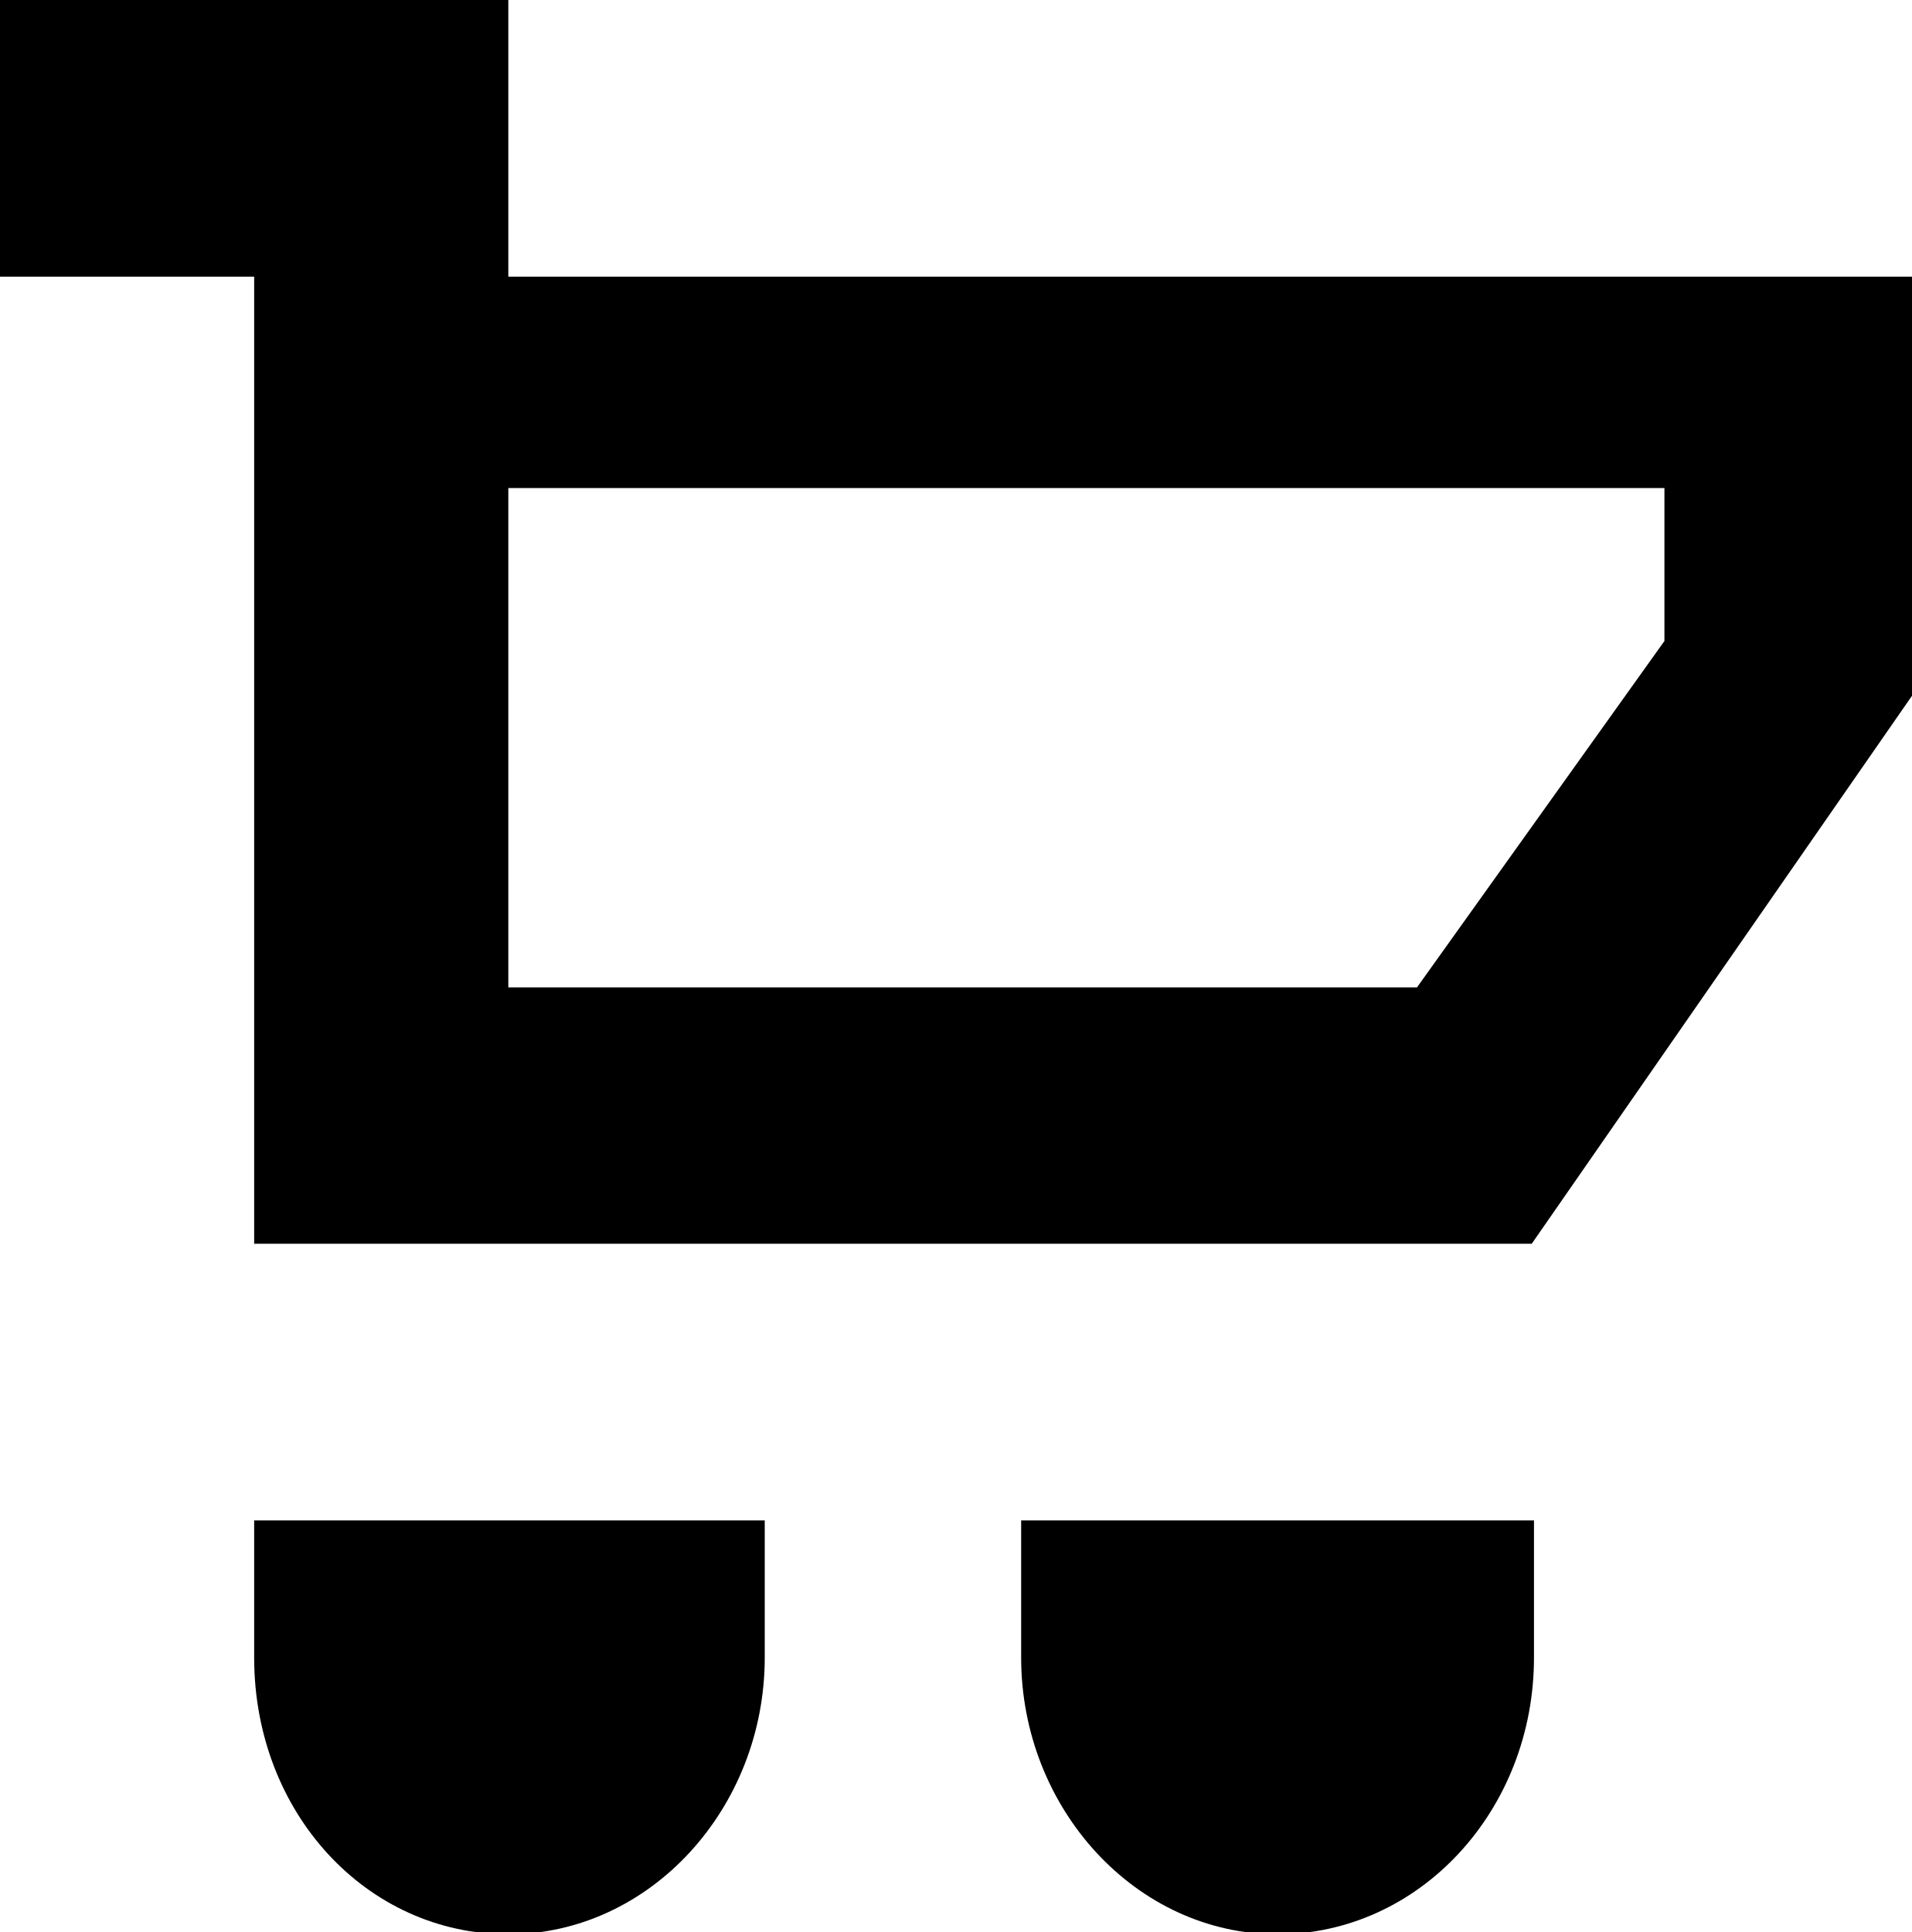
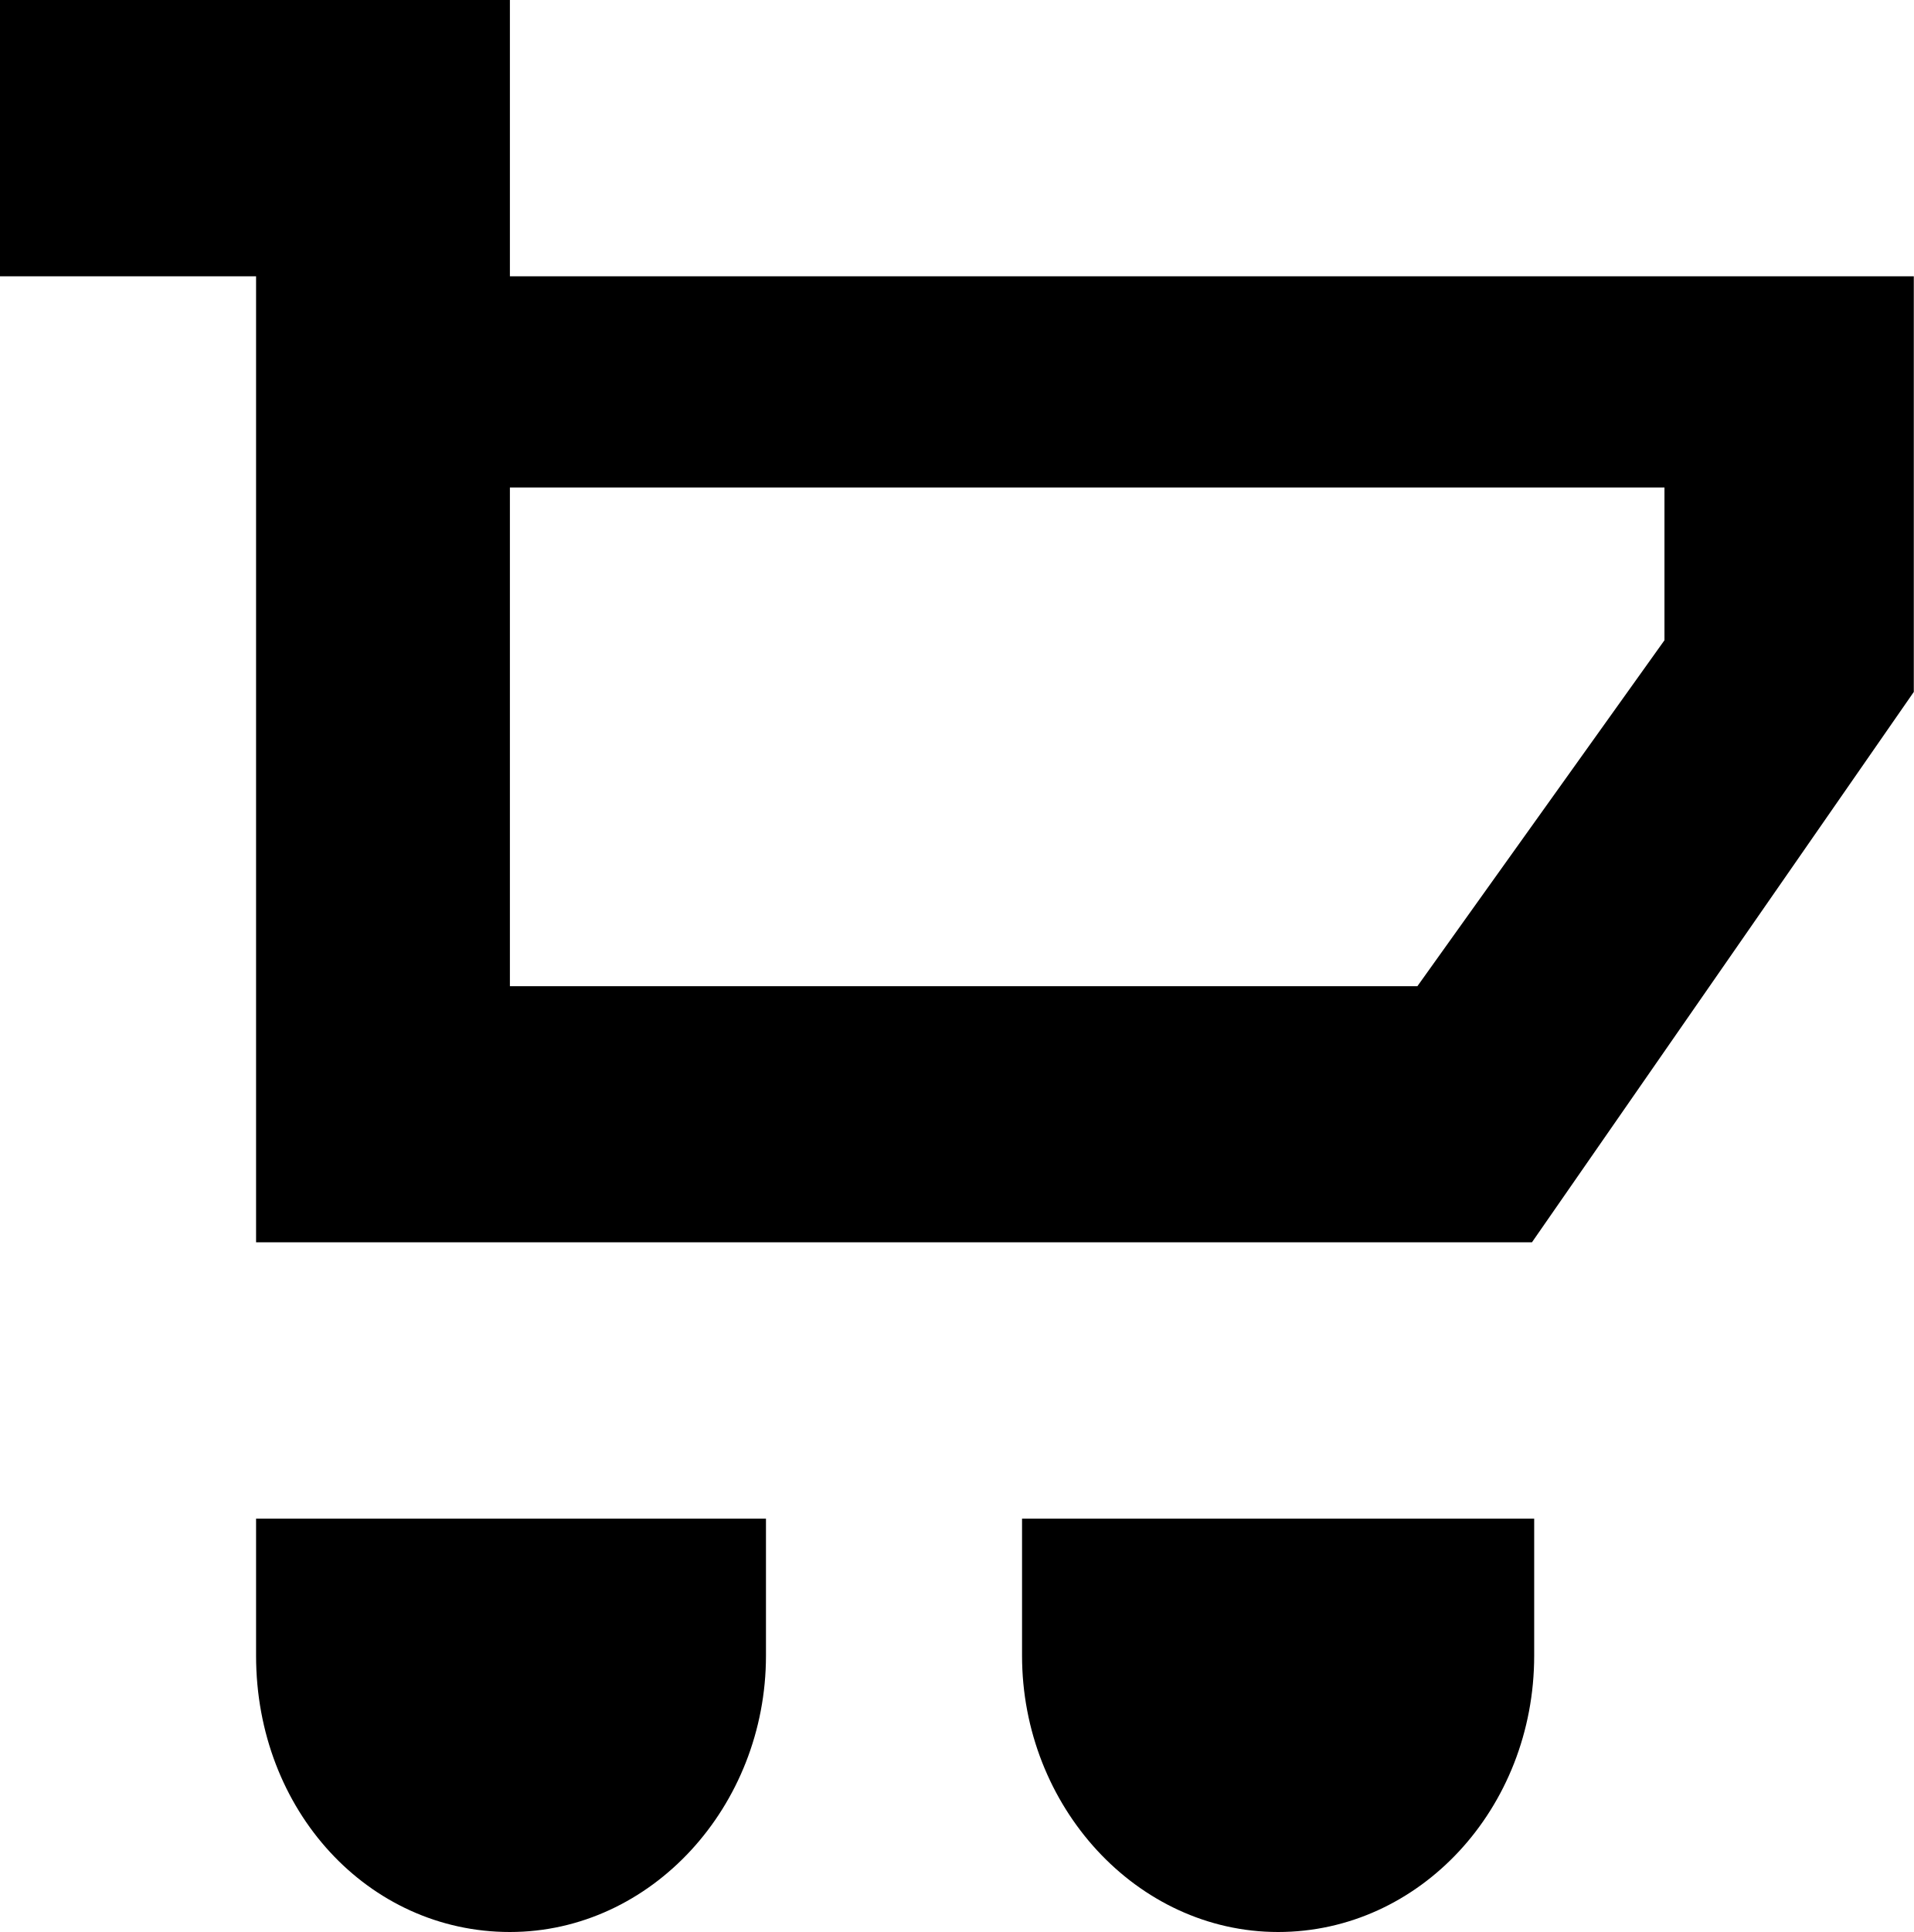
- <svg xmlns="http://www.w3.org/2000/svg" version="1.1" id="圖層_1" x="0px" y="0px" viewBox="0 0 85 85.9" style="enable-background:new 0 0 85 85.9;" xml:space="preserve">
-   <g id="fae74586-db61-4bf4-be52-9e3cb53643dc">
-     <g id="aca7287f-5dcf-4d78-bef7-928b49a5c3c1">
-       <path d="M22.6,12.3V0H-0.1v12.3h11.4v43h56.8l17-24.5V12.3H22.6z M74,21.7v6.8L63,43.9H22.6V21.7H74z" />
-       <path d="M11.3,73.7v-6.1H34v6.1c0,6.7-5.1,12.3-11.4,12.3S11.3,80.6,11.3,73.7z" />
-       <path d="M68.1,67.6H45.4v6.1c0,6.7,5.1,12.3,11.4,12.3s11.4-5.5,11.4-12.3V67.6z" />
+ <svg xmlns="http://www.w3.org/2000/svg" viewBox="0 0 85.2 86">
+   <g id="圖層_2" data-name="圖層 2">
+     <g id="圖層_1-2" data-name="圖層 1">
+       <g id="fae74586-db61-4bf4-be52-9e3cb53643dc">
+         <g id="aca7287f-5dcf-4d78-bef7-928b49a5c3c1">
+           <path d="M22.7,12.3V0H0V12.3H11.4v43H68.2l17-24.5V12.3Zm51.4,9.4v6.8l-11,15.4H22.7V21.7Z" />
+           <path d="M11.4,73.7V67.6H34.1v6.1C34.1,80.4,29,86,22.7,86S11.4,80.6,11.4,73.7Z" />
+           <path d="M68.2,67.6H45.5v6.1c0,6.7,5.1,12.3,11.4,12.3s11.4-5.5,11.4-12.3V67.6Z" />
+         </g>
+       </g>
    </g>
  </g>
</svg>
